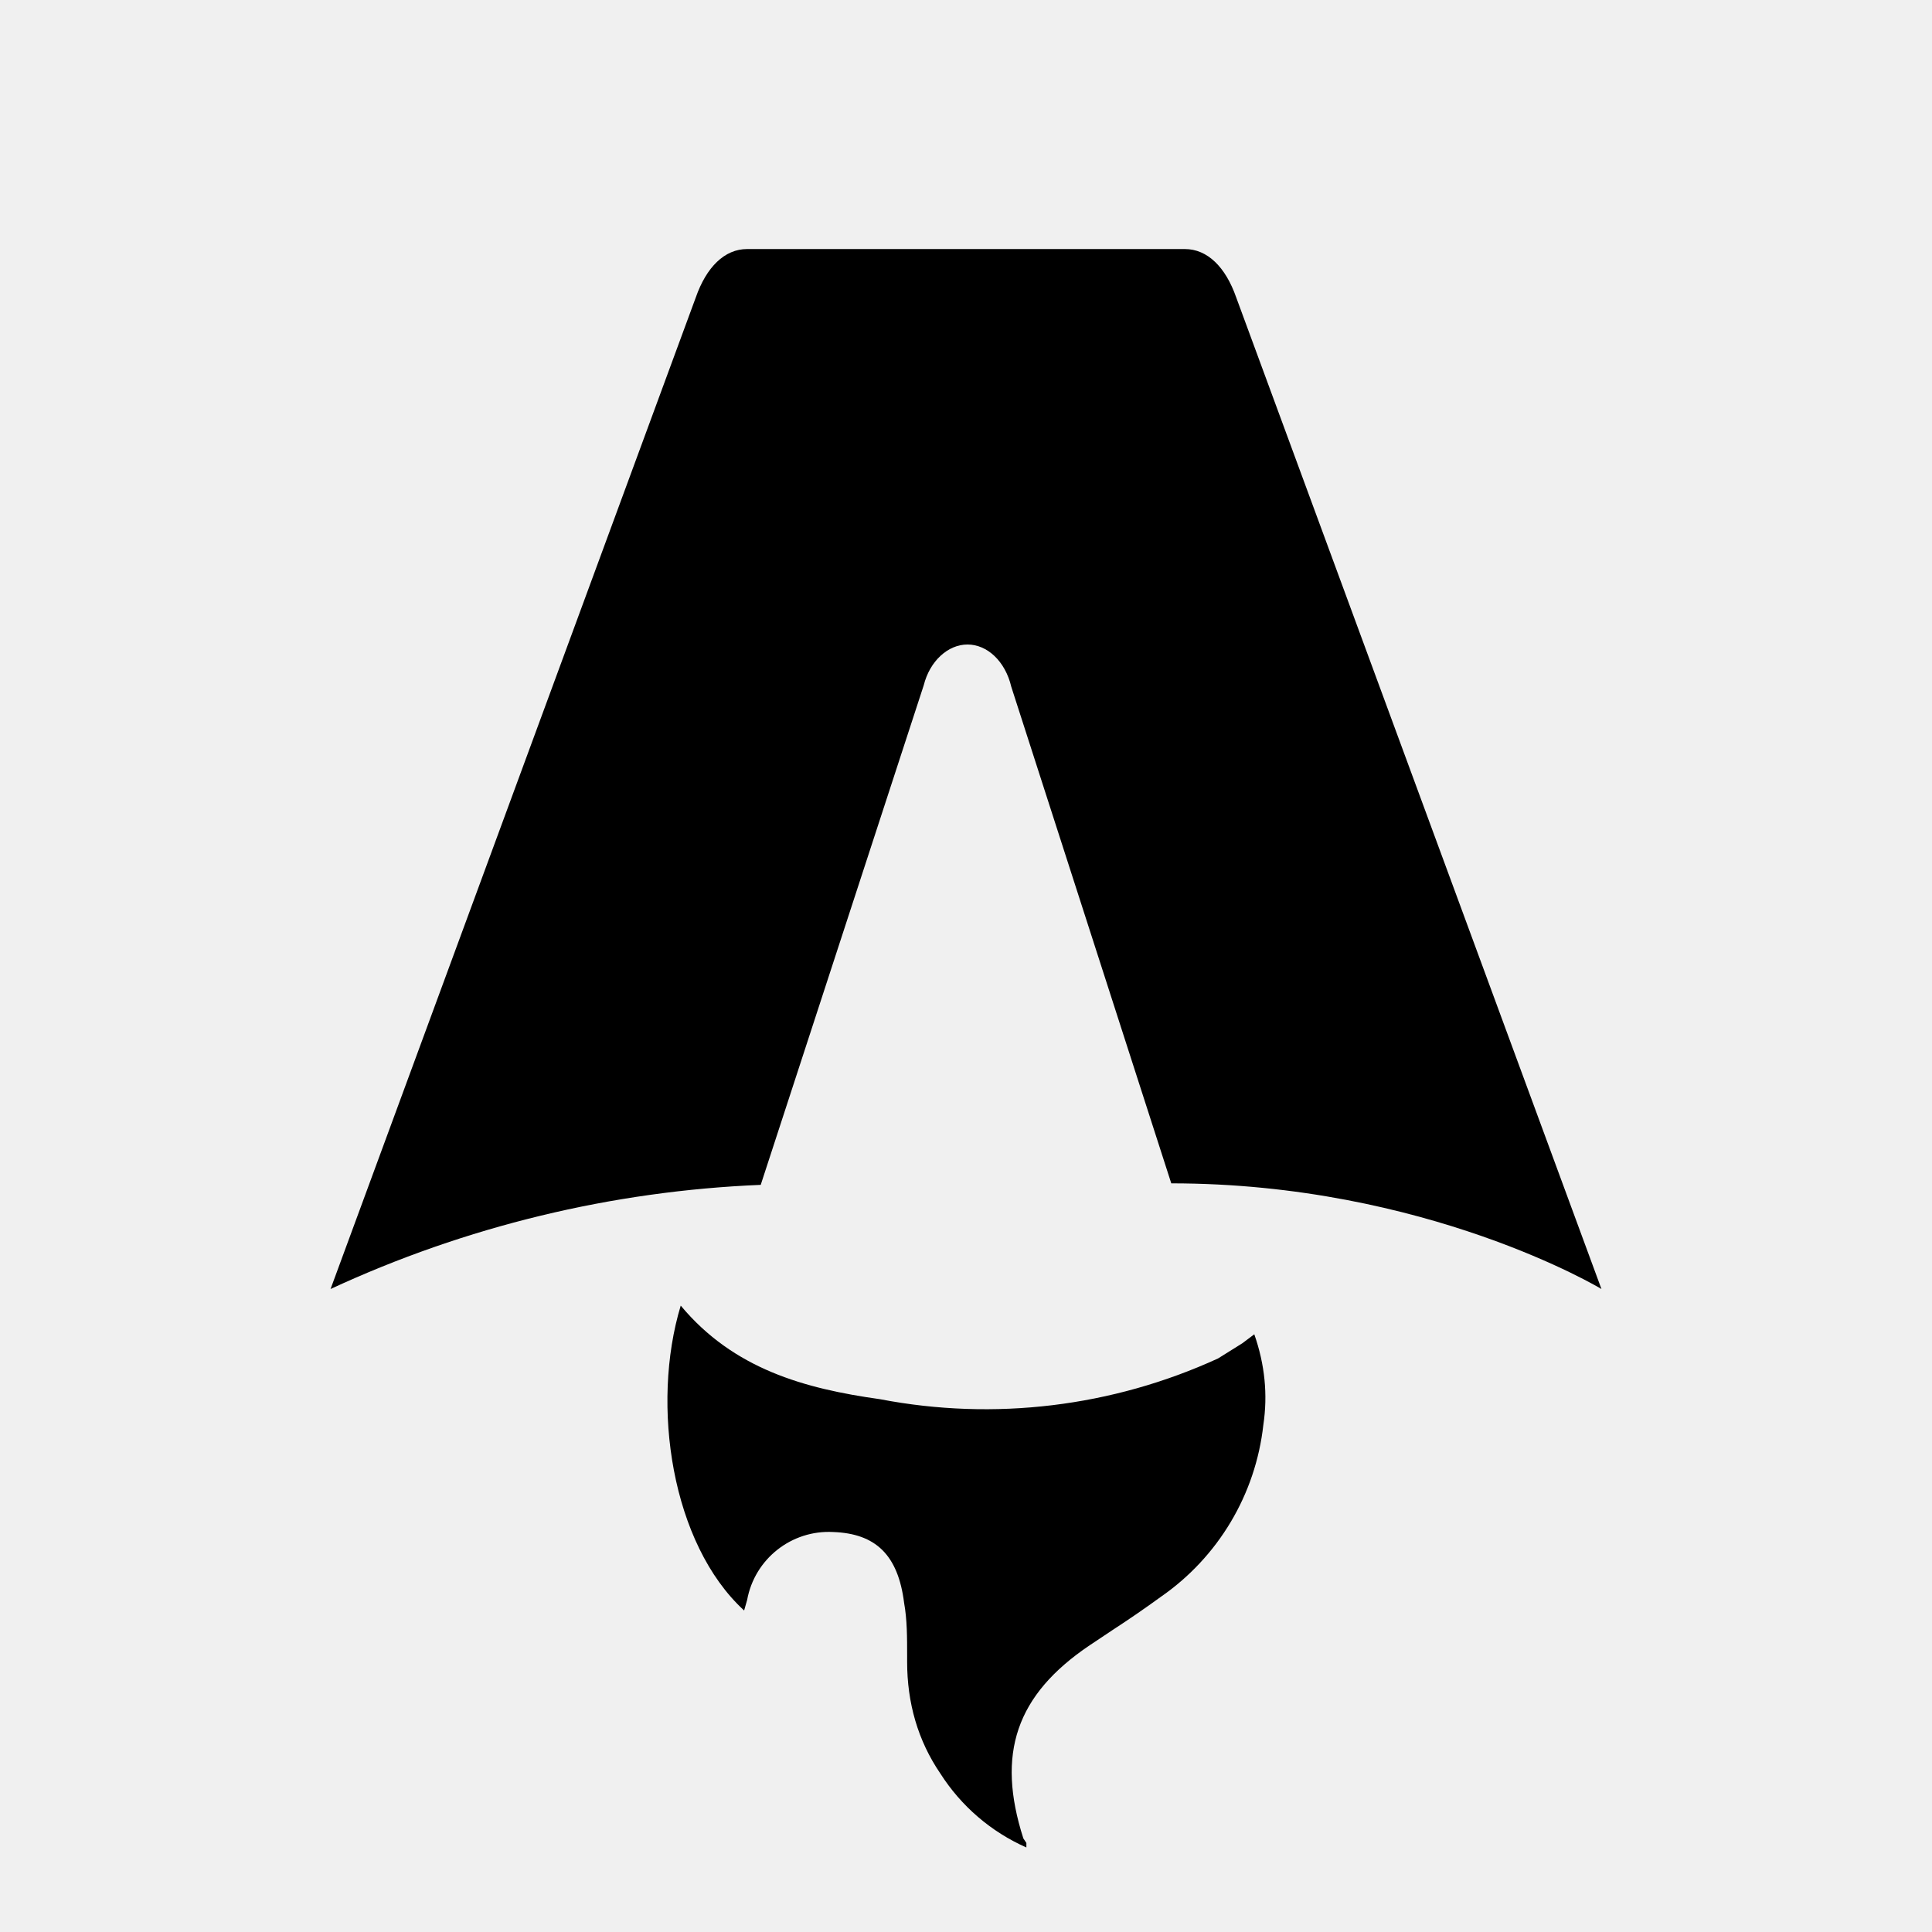
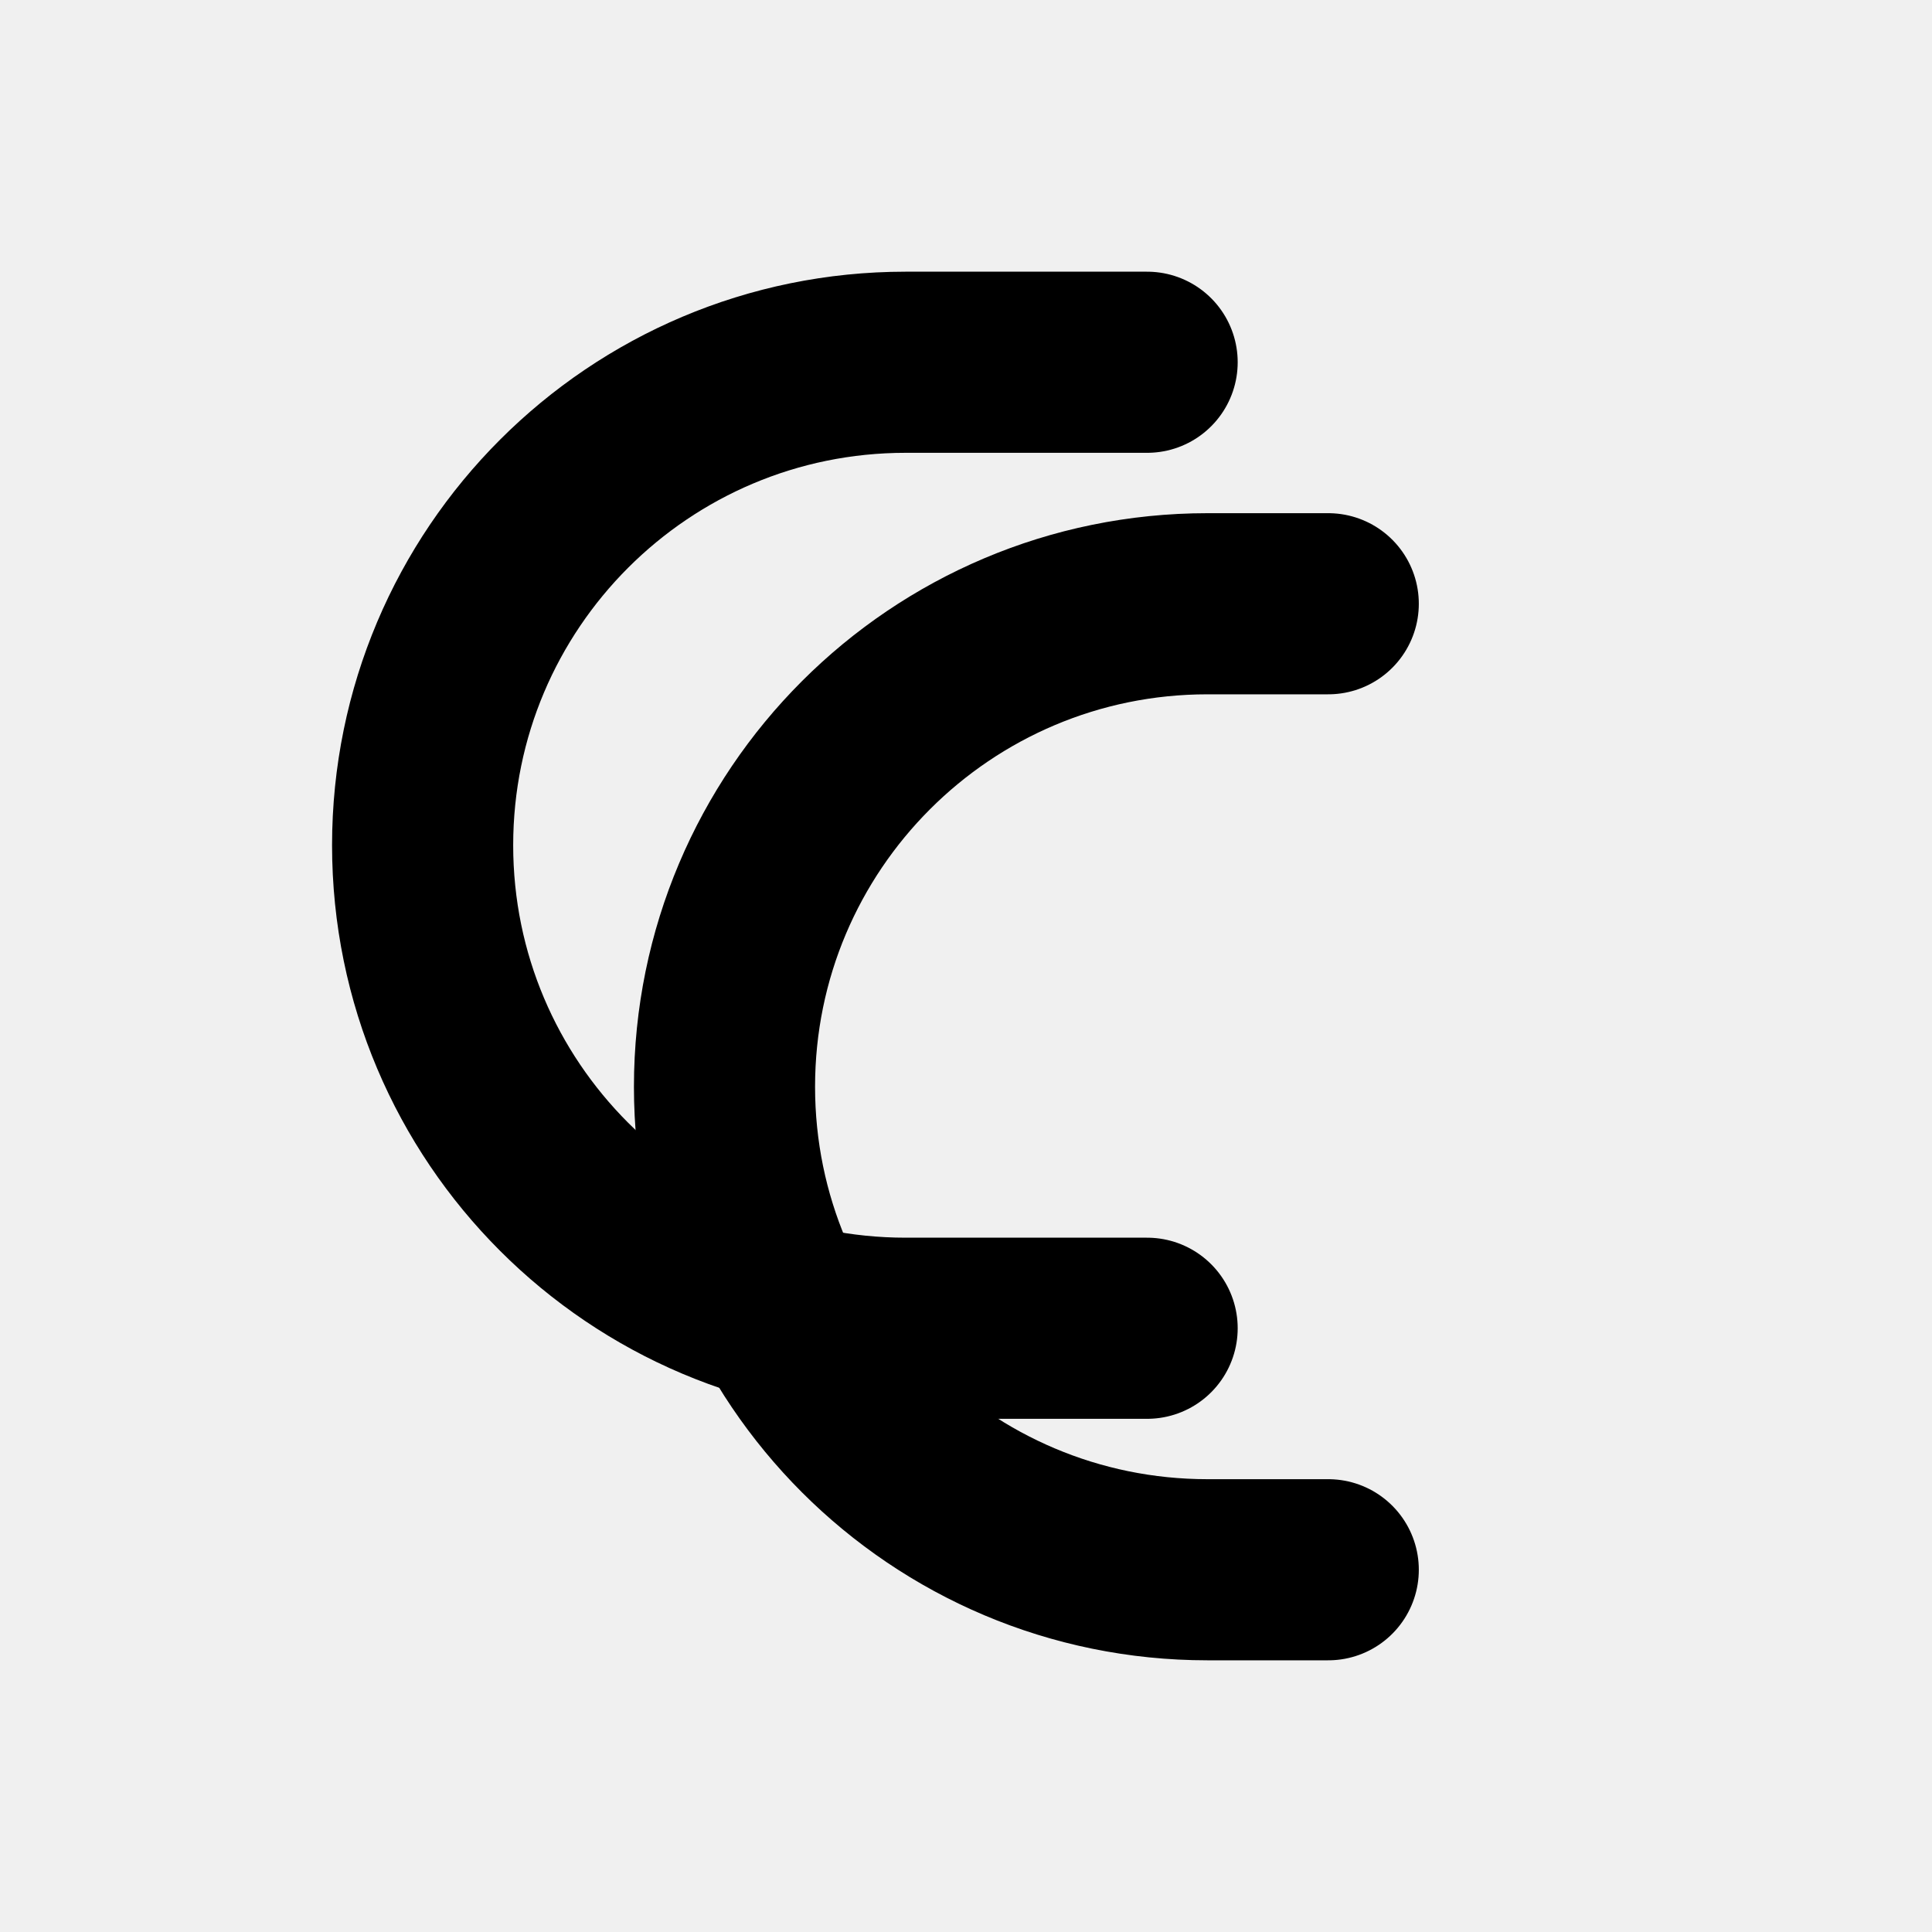
- <svg xmlns="http://www.w3.org/2000/svg" fill="none" viewBox="0 0 128 128">
-   <path d="M50.4 78.5a75.1 75.1 0 0 0-28.5 6.9l24.2-65.7c.7-2 1.9-3.2 3.4-3.2h29c1.5 0 2.7 1.2 3.4 3.2l24.2 65.7s-11.6-7-28.5-7L67 45.5c-.4-1.7-1.6-2.8-2.9-2.8-1.3 0-2.5 1.1-2.9 2.7L50.4 78.5Zm-1.1 28.2Zm-4.2-20.2c-2 6.6-.6 15.8 4.2 20.2a17.5 17.5 0 0 1 .2-.7 5.5 5.5 0 0 1 5.7-4.5c2.8.1 4.3 1.5 4.7 4.7.2 1.1.2 2.3.2 3.5v.4c0 2.7.7 5.2 2.2 7.4a13 13 0 0 0 5.7 4.9v-.3l-.2-.3c-1.8-5.6-.5-9.5 4.4-12.8l1.5-1a73 73 0 0 0 3.2-2.2 16 16 0 0 0 6.8-11.4c.3-2 .1-4-.6-6l-.8.6-1.6 1a37 37 0 0 1-22.4 2.7c-5-.7-9.7-2-13.2-6.2Z" />
-   <style>
-         path { fill: #000; }
-         @media (prefers-color-scheme: dark) {
-             path { fill: #FFF; }
-         }
-     </style>
+ <svg xmlns="http://www.w3.org/2000/svg" viewBox="0 0 32 32" fill="none">
+   <path d="M19 6h-4a8 8 0 0 0 0 16h4" stroke="currentColor" stroke-width="3" stroke-linecap="round" />
+   <path d="M22 26h-2a8 8 0 0 1 0-16h2" stroke="currentColor" stroke-width="3" stroke-linecap="round" />
</svg>
